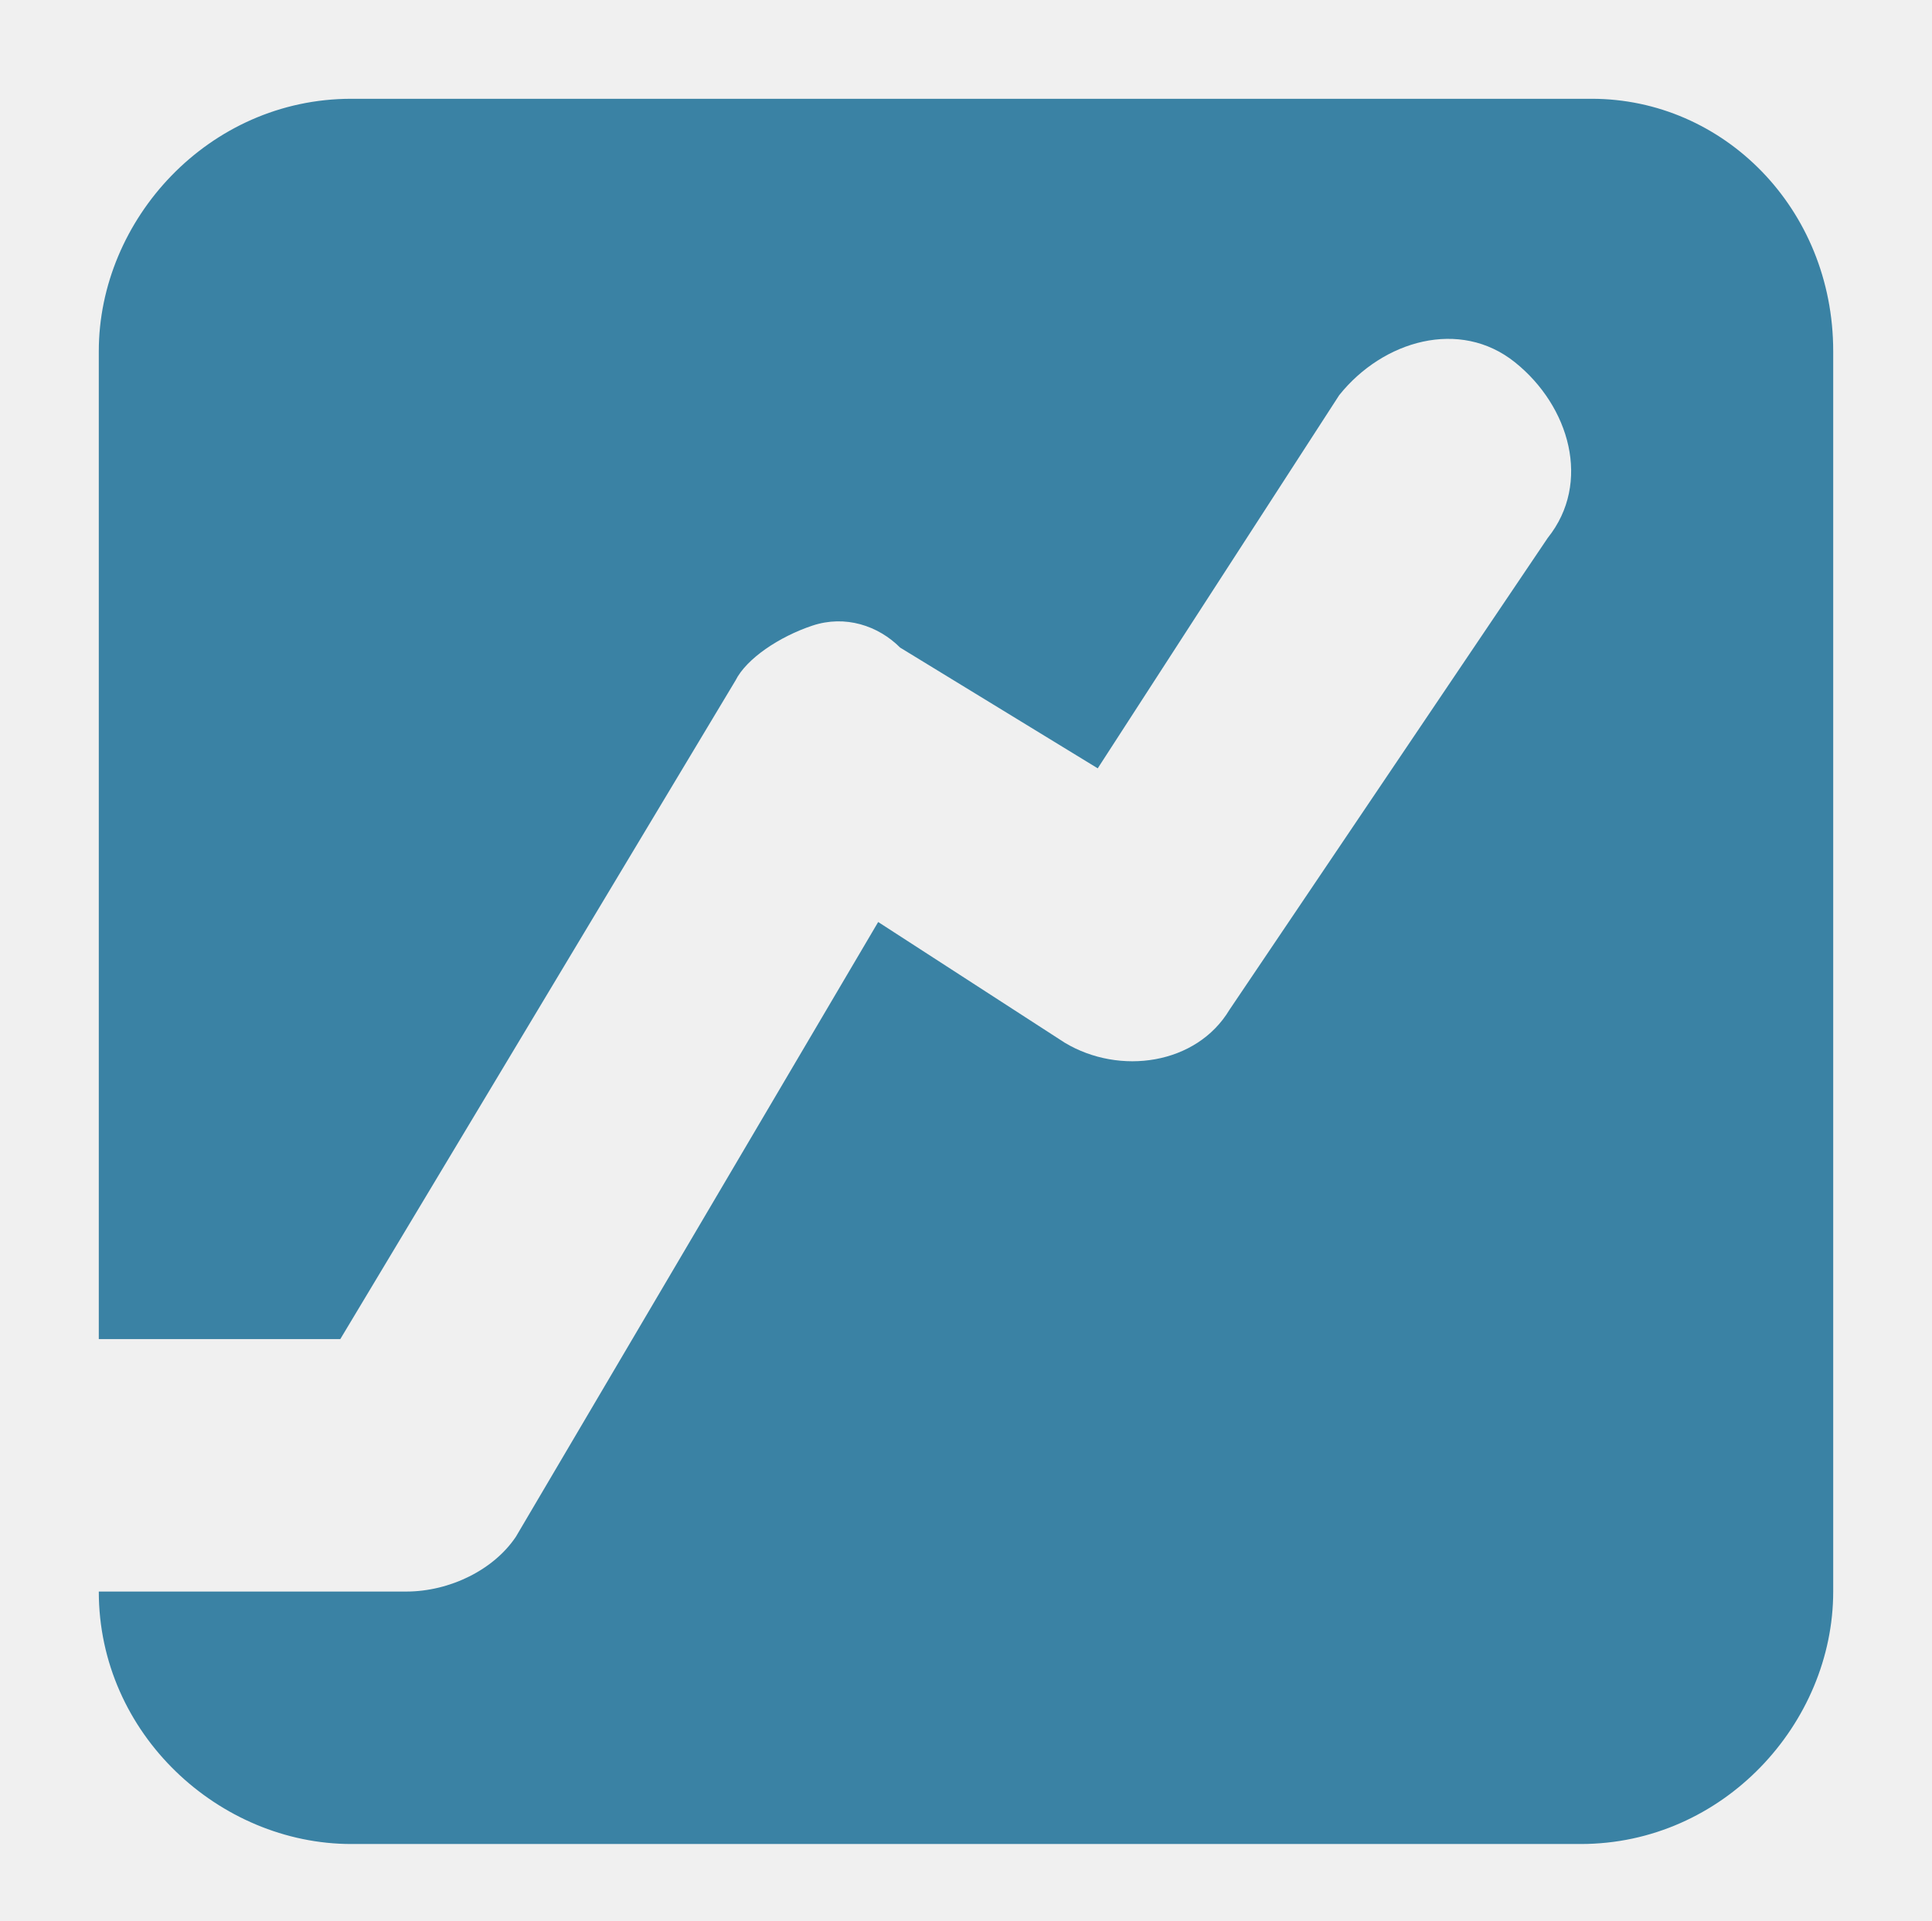
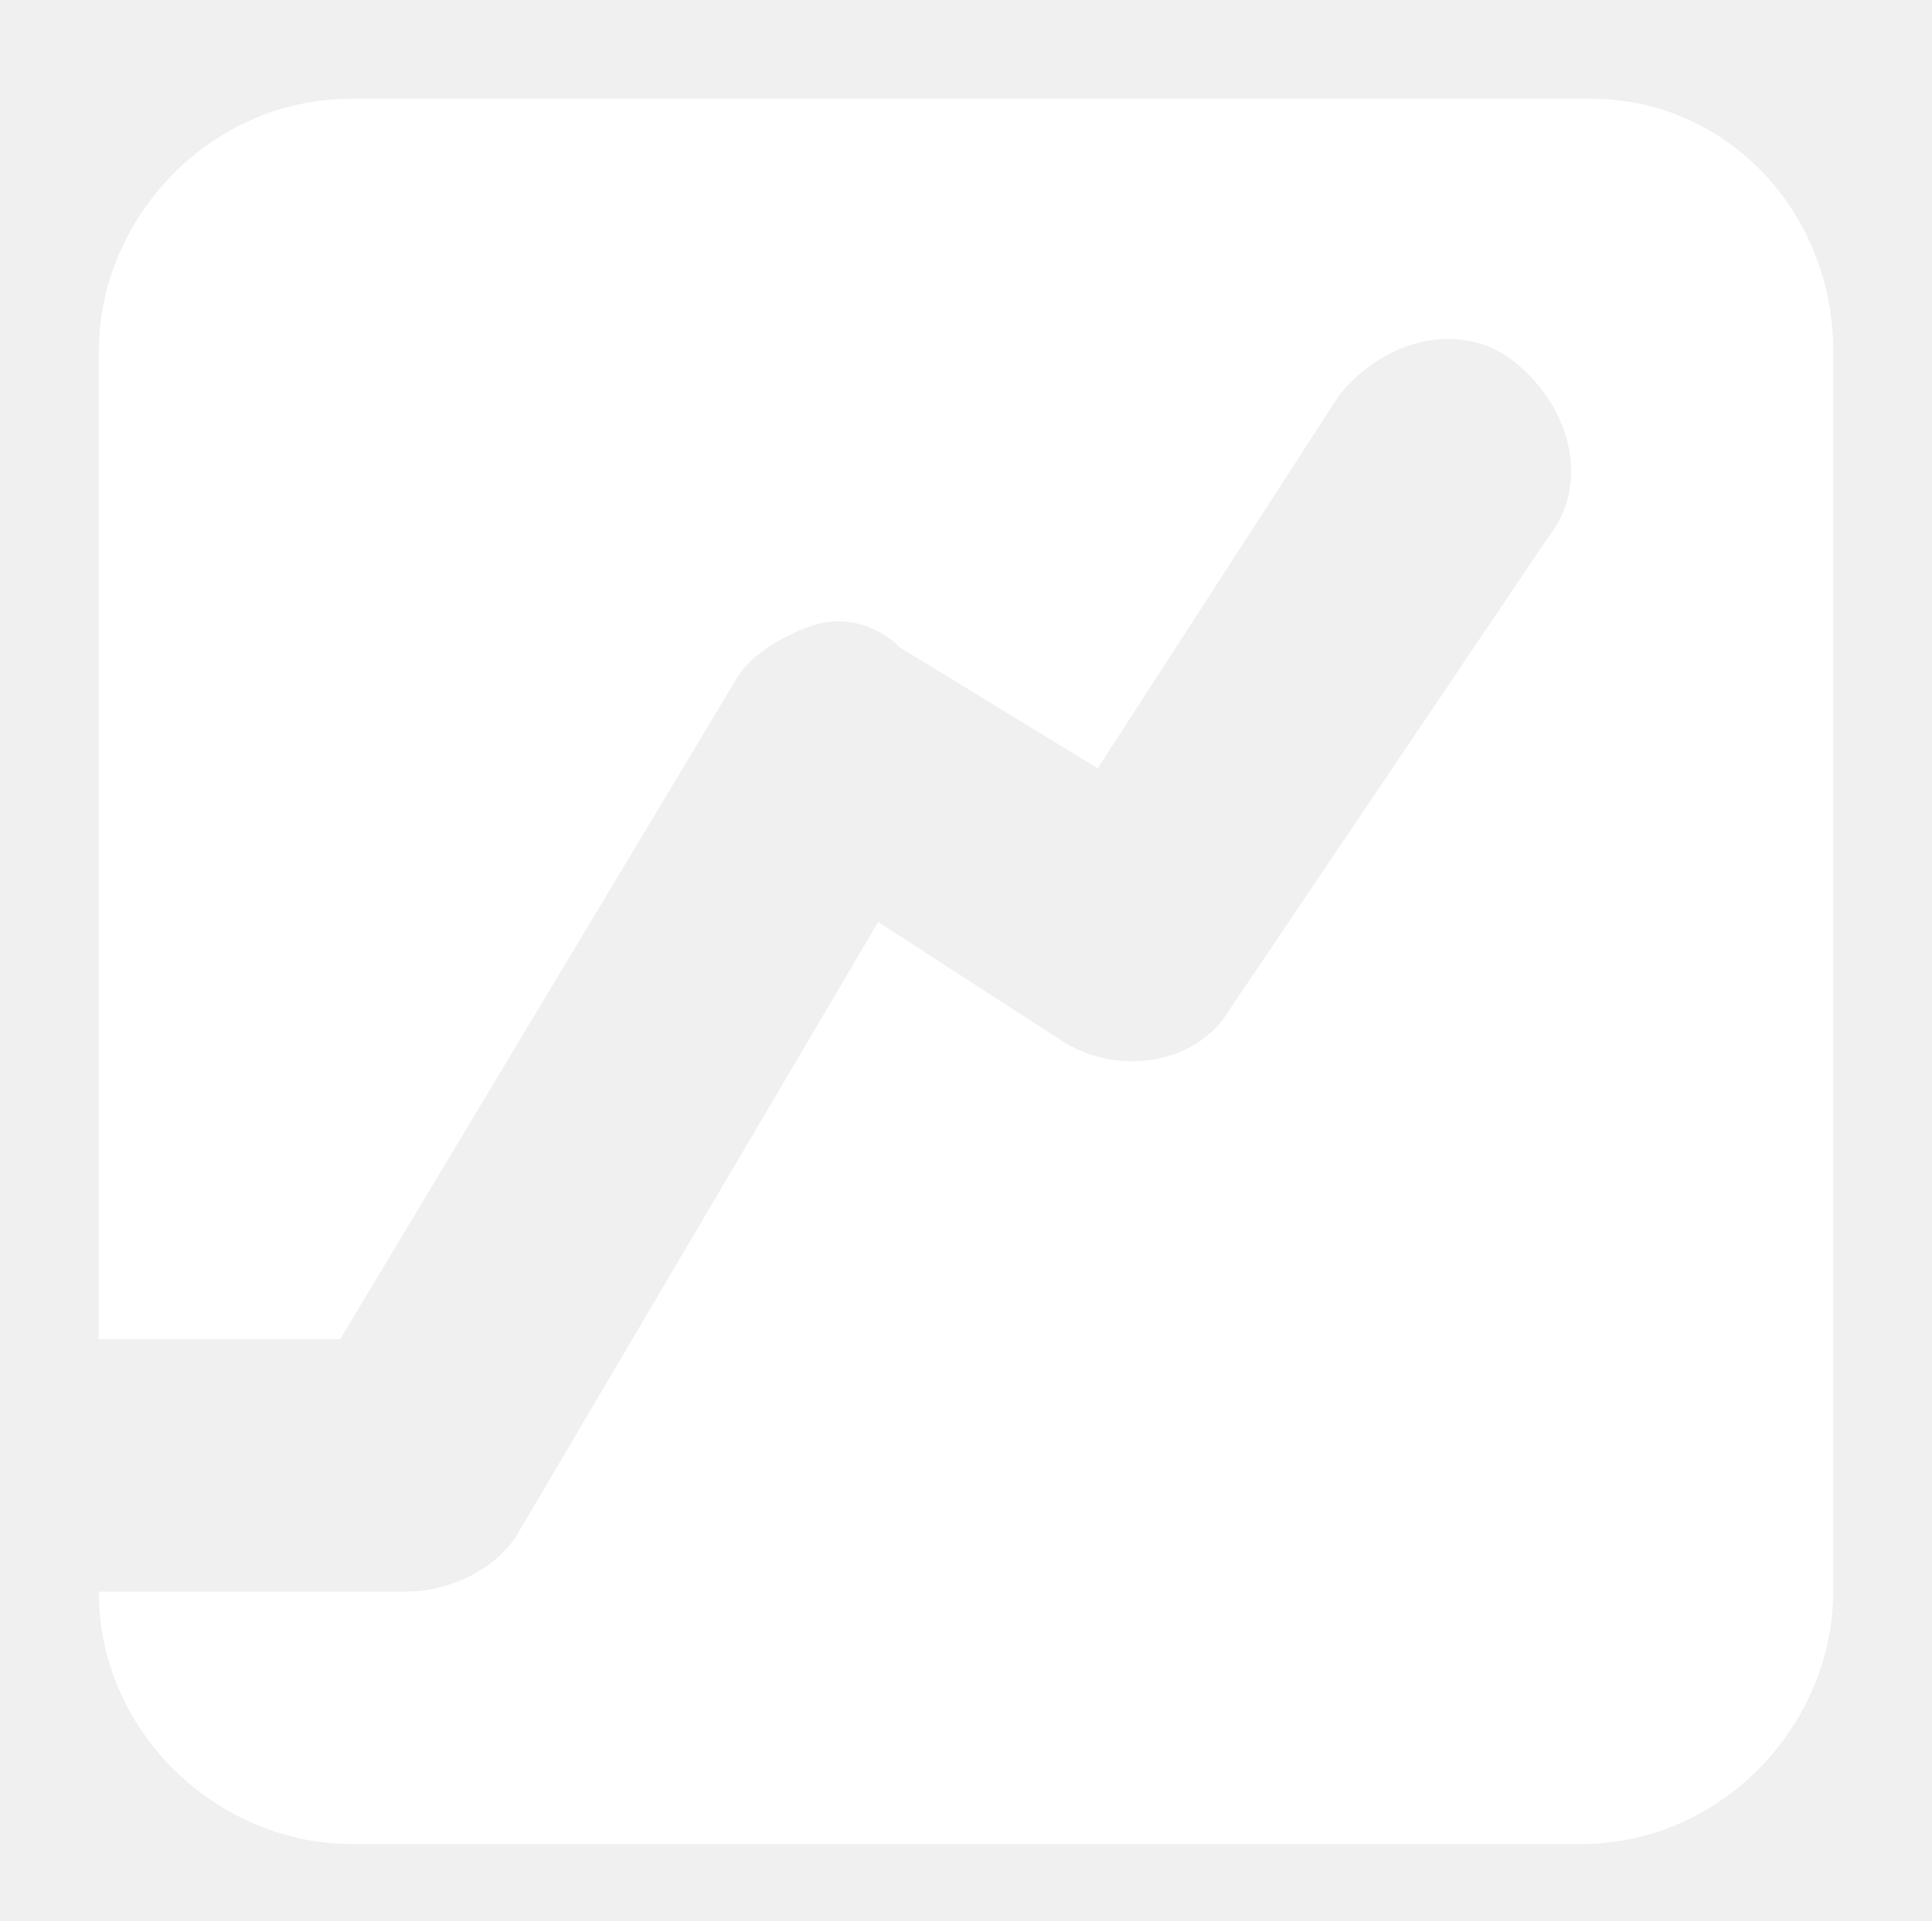
<svg xmlns="http://www.w3.org/2000/svg" version="1.1" id="Layer_1" x="0px" y="0px" viewBox="0 0 17.6 17.5" style="enable-background:new 0 0 17.6 17.5;" xml:space="preserve">
  <style type="text/css">
- 	.st0{fill:#3A82A4;}
+ 	.st0{fill:#fff;}
</style>
  <path class="st0" d="M16.7,3.2v11.3c0,1.2-1,2.3-2.3,2.3H3.2c-1.2,0-2.3-1-2.3-2.3h2.8c0.4,0,0.8-0.2,1-0.5L8,8.4l1.7,1.1  c0.5,0.3,1.2,0.2,1.5-0.3l2.9-4.3c0.4-0.5,0.2-1.2-0.3-1.6c-0.5-0.4-1.2-0.2-1.6,0.3L10,7L8.2,5.9C8,5.7,7.7,5.6,7.4,5.7  C7.1,5.8,6.8,6,6.7,6.2l-3.6,6H0.9v-9c0-1.2,1-2.3,2.3-2.3h11.3C15.7,0.9,16.7,1.9,16.7,3.2" />
</svg>
